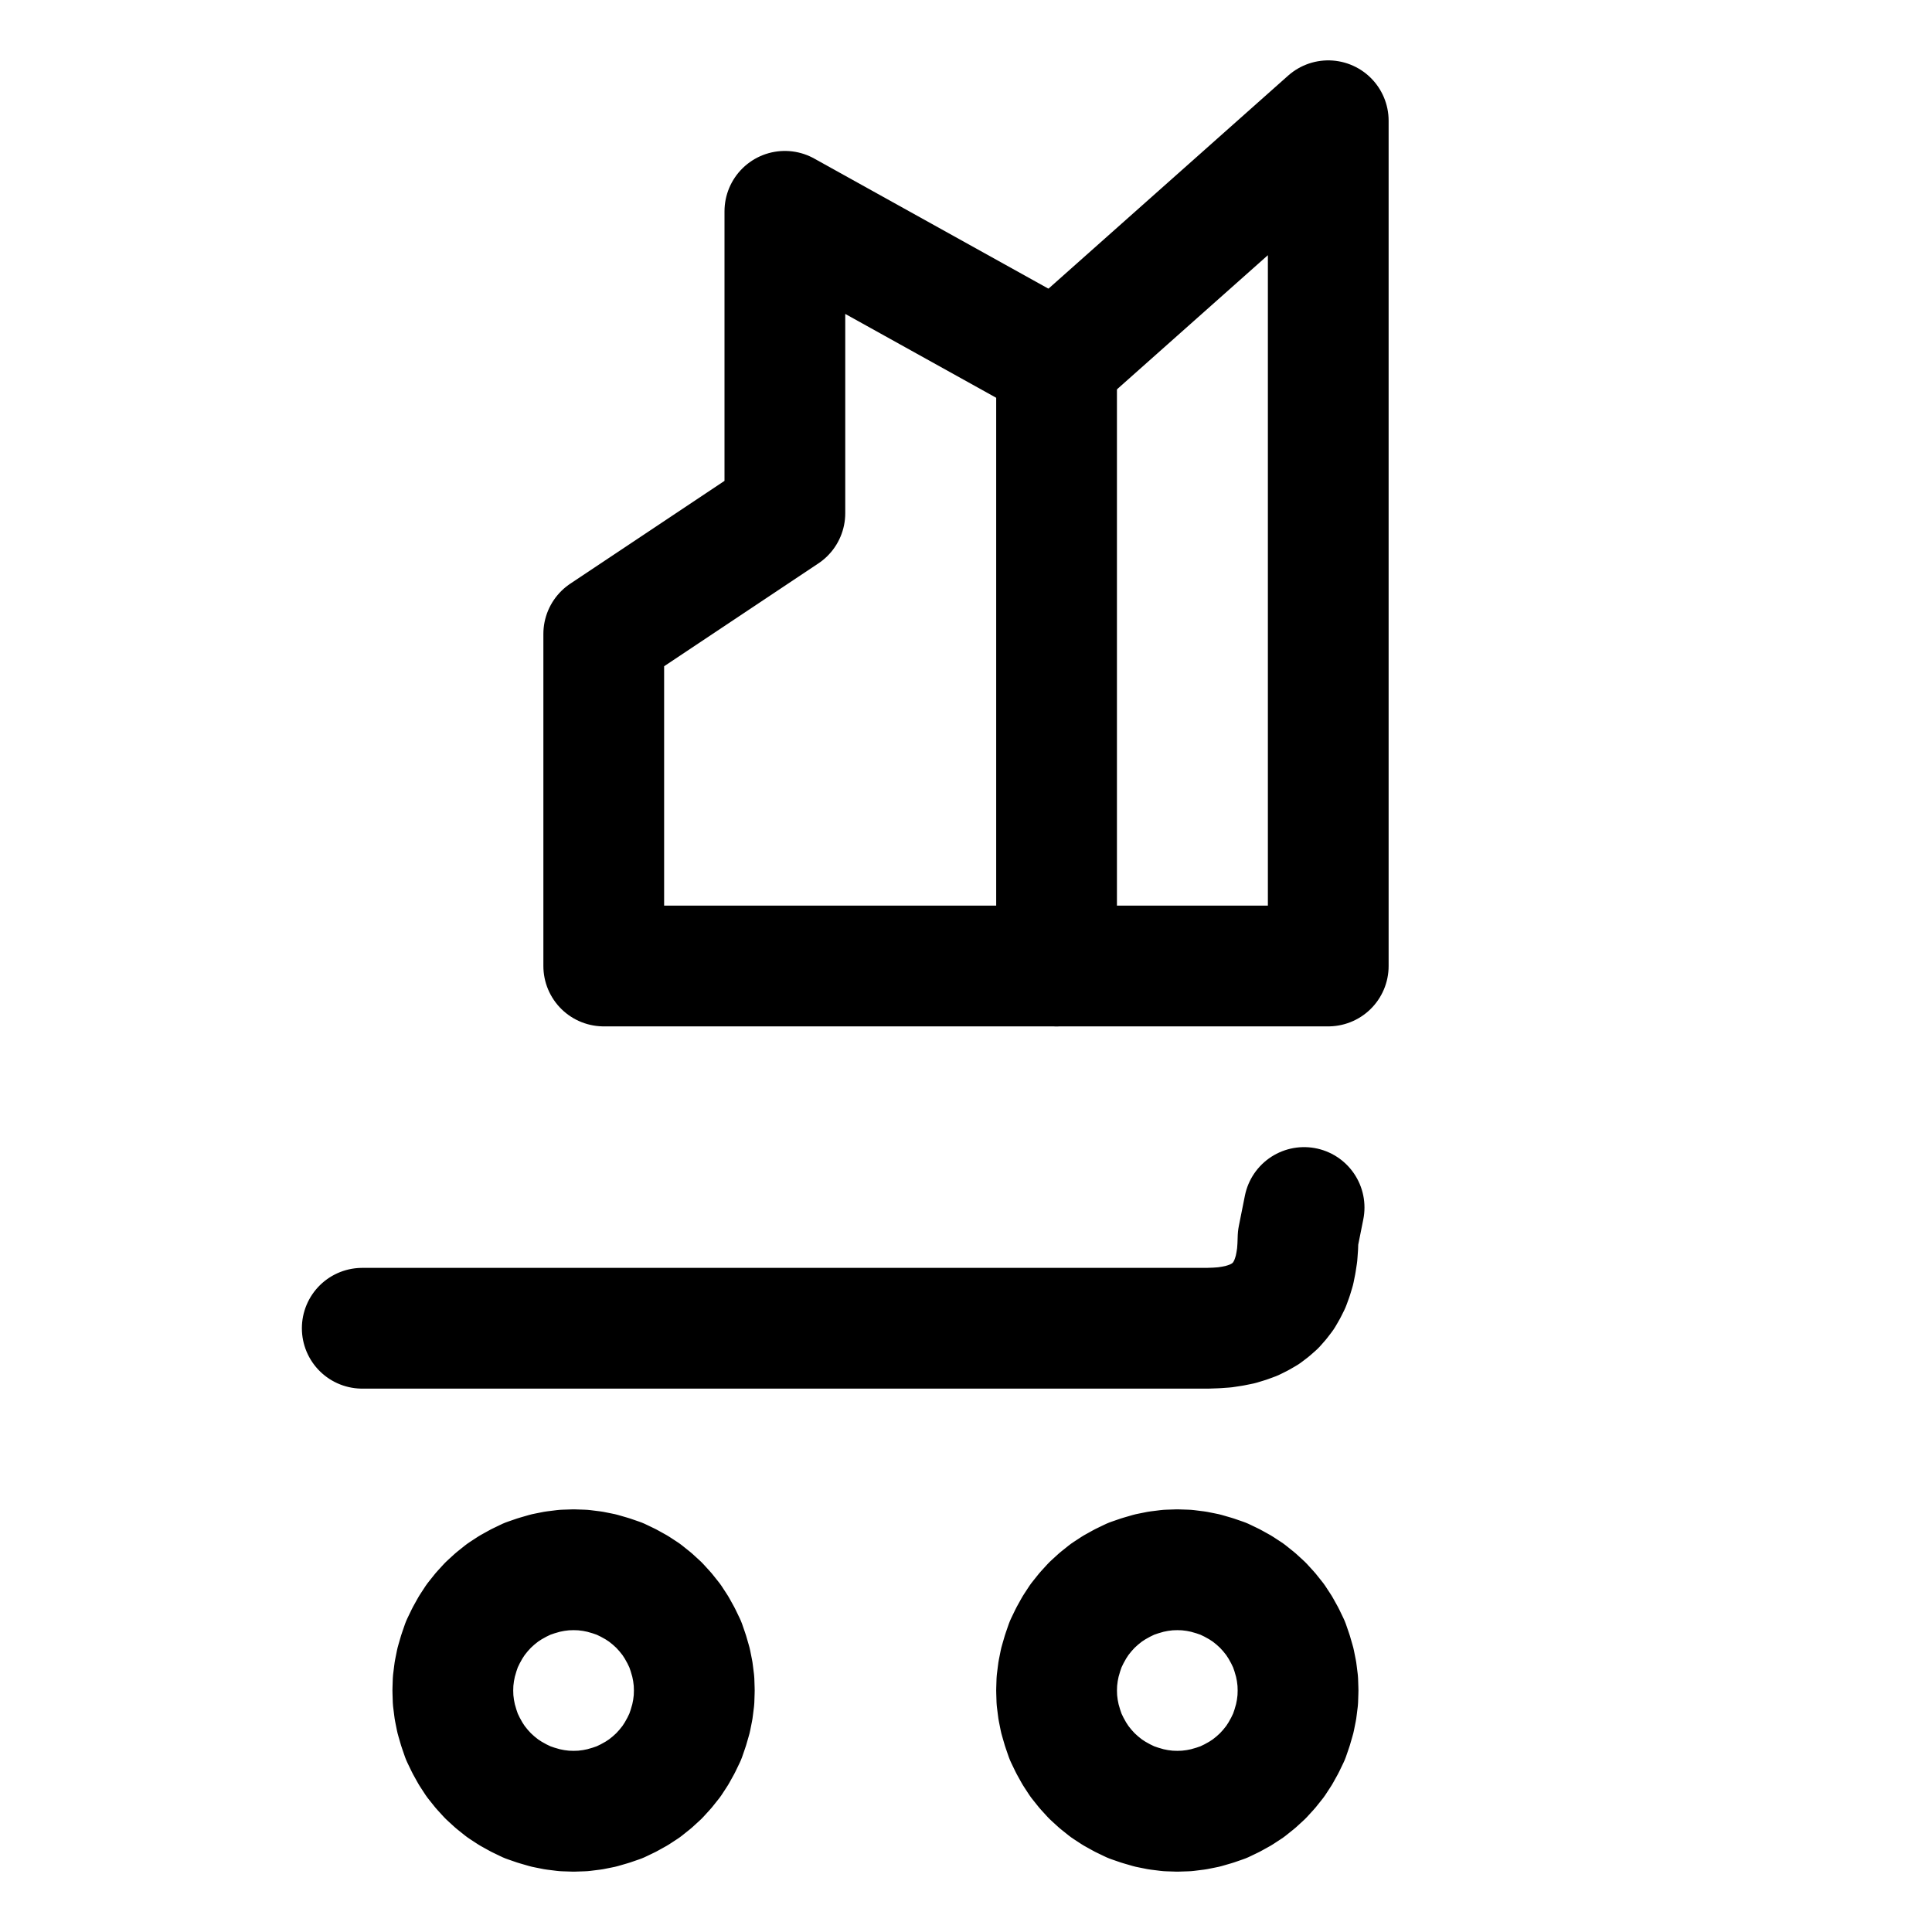
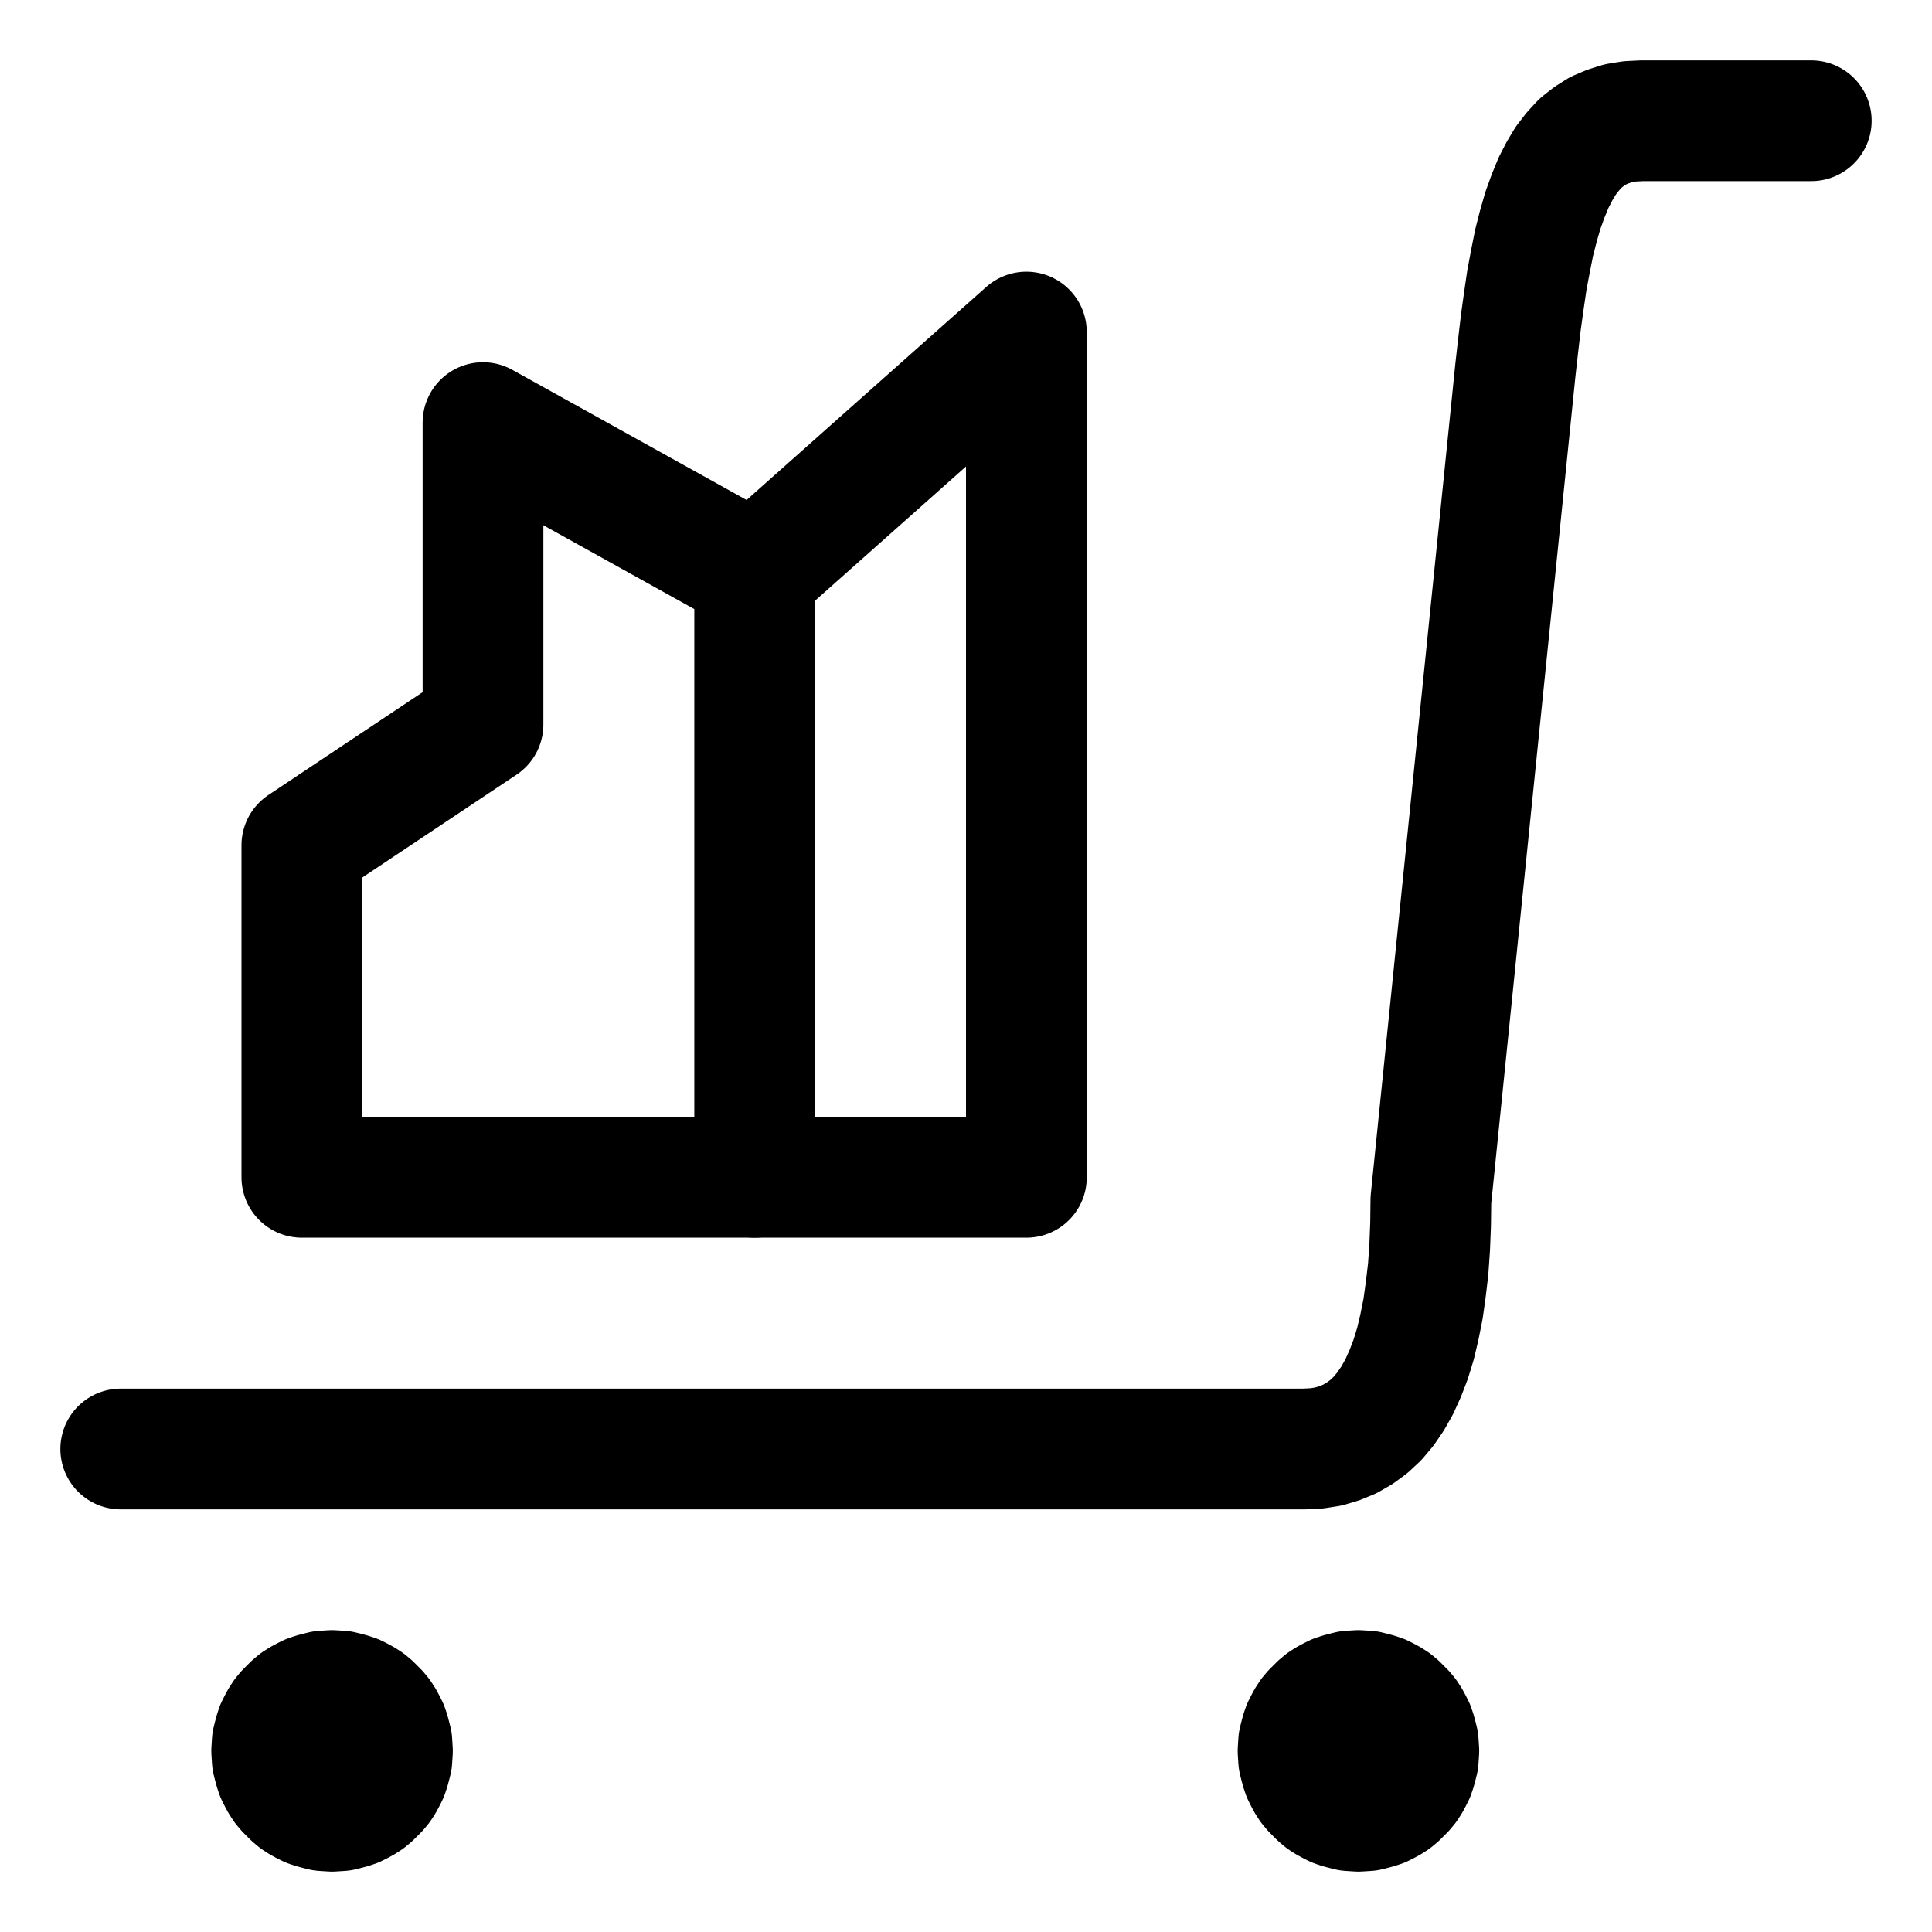
<svg xmlns="http://www.w3.org/2000/svg" width="64" height="64" viewBox="0 0 64 64">
  <g id="main-icon-clipped" stroke="#000000" stroke-width="4" fill="none" stroke-linecap="round" stroke-linejoin="round">
-     <path d="M12.00,44.00L40.00,44.00 M40.00,44.00L40.29,43.99 M40.29,43.99L40.57,43.97 M40.57,43.97L40.83,43.93 M40.83,43.93L41.08,43.88 M41.08,43.88L41.31,43.81 M41.31,43.81L41.53,43.73 M41.53,43.73L41.73,43.63 M41.73,43.63L41.92,43.52 M41.92,43.52L42.09,43.39 M42.09,43.39L42.25,43.25 M42.25,43.25L42.39,43.09 M42.39,43.09L42.52,42.92 M42.52,42.92L42.63,42.73 M42.63,42.73L42.73,42.53 M42.73,42.53L42.81,42.31 M42.81,42.31L42.88,42.08 M42.88,42.08L42.93,41.83 M42.93,41.83L42.97,41.57 M42.97,41.57L42.99,41.29 M42.99,41.29L43.00,41.00 M43.00,41.00L43.20,40.00 M19.00,52.00L19.31,52.01 M19.31,52.01L19.63,52.05 M19.63,52.05L19.93,52.11 M19.93,52.11L20.24,52.20 M20.24,52.20L20.53,52.30 M20.53,52.30L20.82,52.44 M20.82,52.44L21.09,52.59 M21.09,52.59L21.35,52.76 M21.35,52.76L21.60,52.96 M21.60,52.96L21.83,53.17 M21.83,53.17L22.04,53.40 M22.04,53.40L22.24,53.65 M22.24,53.65L22.41,53.91 M22.41,53.91L22.56,54.18 M22.56,54.18L22.70,54.47 M22.70,54.47L22.80,54.76 M22.80,54.76L22.89,55.07 M22.89,55.07L22.95,55.37 M22.95,55.37L22.99,55.69 M22.99,55.69L23.00,56.00 M23.00,56.00L22.99,56.31 M22.99,56.31L22.95,56.63 M22.95,56.63L22.89,56.93 M22.89,56.93L22.80,57.24 M22.80,57.24L22.70,57.53 M22.70,57.53L22.56,57.82 M22.56,57.82L22.41,58.09 M22.41,58.09L22.24,58.35 M22.24,58.35L22.04,58.60 M22.04,58.60L21.83,58.83 M21.83,58.83L21.60,59.04 M21.60,59.04L21.35,59.24 M21.35,59.24L21.09,59.41 M21.09,59.41L20.82,59.56 M20.82,59.56L20.53,59.70 M20.53,59.70L20.24,59.80 M20.24,59.80L19.93,59.89 M19.93,59.89L19.63,59.95 M19.63,59.95L19.31,59.99 M19.31,59.99L19.00,60.00 M19.00,60.00L18.69,59.99 M18.69,59.99L18.37,59.95 M18.37,59.95L18.07,59.89 M18.07,59.89L17.76,59.80 M17.76,59.80L17.47,59.70 M17.47,59.70L17.18,59.56 M17.18,59.56L16.91,59.41 M16.91,59.41L16.65,59.24 M16.65,59.24L16.40,59.04 M16.40,59.04L16.17,58.83 M16.17,58.83L15.96,58.60 M15.96,58.60L15.76,58.35 M15.76,58.35L15.59,58.09 M15.59,58.09L15.44,57.82 M15.44,57.82L15.30,57.53 M15.30,57.53L15.20,57.24 M15.20,57.24L15.11,56.93 M15.11,56.93L15.05,56.63 M15.05,56.63L15.01,56.31 M15.01,56.31L15.00,56.00 M15.00,56.00L15.01,55.69 M15.01,55.69L15.05,55.37 M15.05,55.37L15.11,55.07 M15.11,55.07L15.20,54.76 M15.20,54.76L15.30,54.47 M15.30,54.47L15.44,54.18 M15.44,54.18L15.59,53.91 M15.59,53.91L15.76,53.65 M15.76,53.65L15.96,53.40 M15.96,53.40L16.17,53.17 M16.17,53.17L16.40,52.96 M16.40,52.96L16.65,52.76 M16.65,52.76L16.91,52.59 M16.91,52.59L17.18,52.44 M17.18,52.44L17.47,52.30 M17.47,52.30L17.76,52.20 M17.76,52.20L18.07,52.11 M18.07,52.11L18.37,52.05 M18.37,52.05L18.69,52.01 M18.69,52.01L19.00,52.00 M39.00,52.00L39.31,52.01 M39.31,52.01L39.63,52.05 M39.63,52.05L39.93,52.11 M39.93,52.11L40.24,52.20 M40.24,52.20L40.53,52.30 M40.53,52.30L40.82,52.44 M40.82,52.44L41.09,52.59 M41.09,52.59L41.35,52.76 M41.35,52.76L41.60,52.96 M41.60,52.96L41.83,53.17 M41.83,53.17L42.04,53.40 M42.04,53.40L42.24,53.65 M42.24,53.65L42.41,53.91 M42.41,53.91L42.56,54.18 M42.56,54.18L42.70,54.47 M42.70,54.47L42.80,54.76 M42.80,54.76L42.89,55.07 M42.89,55.07L42.95,55.37 M42.95,55.37L42.99,55.69 M42.99,55.69L43.00,56.00 M43.00,56.00L42.99,56.31 M42.99,56.31L42.95,56.63 M42.95,56.63L42.89,56.93 M42.89,56.93L42.80,57.24 M42.80,57.24L42.70,57.53 M42.70,57.53L42.56,57.82 M42.56,57.82L42.41,58.09 M42.41,58.09L42.24,58.35 M42.24,58.35L42.04,58.60 M42.04,58.60L41.83,58.83 M41.83,58.83L41.60,59.04 M41.60,59.04L41.35,59.24 M41.35,59.24L41.09,59.41 M41.09,59.41L40.82,59.56 M40.82,59.56L40.53,59.70 M40.53,59.70L40.24,59.80 M40.24,59.80L39.93,59.89 M39.93,59.89L39.63,59.95 M39.63,59.95L39.31,59.99 M39.31,59.99L39.00,60.00 M39.00,60.00L38.69,59.99 M38.69,59.99L38.37,59.95 M38.37,59.95L38.07,59.89 M38.07,59.89L37.76,59.80 M37.76,59.80L37.47,59.70 M37.47,59.70L37.18,59.56 M37.18,59.56L36.91,59.41 M36.91,59.41L36.65,59.24 M36.65,59.24L36.40,59.04 M36.40,59.04L36.17,58.83 M36.17,58.83L35.96,58.60 M35.96,58.60L35.76,58.35 M35.76,58.35L35.59,58.09 M35.59,58.09L35.44,57.82 M35.44,57.82L35.30,57.53 M35.30,57.53L35.20,57.24 M35.20,57.24L35.11,56.93 M35.11,56.93L35.05,56.63 M35.05,56.63L35.01,56.31 M35.01,56.31L35.00,56.00 M35.00,56.00L35.01,55.69 M35.01,55.69L35.05,55.37 M35.05,55.37L35.11,55.07 M35.11,55.07L35.20,54.76 M35.20,54.76L35.30,54.47 M35.30,54.47L35.44,54.18 M35.44,54.18L35.59,53.91 M35.59,53.91L35.76,53.65 M35.76,53.65L35.96,53.40 M35.96,53.40L36.17,53.17 M36.17,53.17L36.40,52.96 M36.40,52.96L36.65,52.76 M36.65,52.76L36.91,52.59 M36.91,52.59L37.18,52.44 M37.18,52.44L37.47,52.30 M37.47,52.30L37.76,52.20 M37.76,52.20L38.07,52.11 M38.07,52.11L38.37,52.05 M38.37,52.05L38.69,52.01 M38.69,52.01L39.00,52.00 M12.00,44.00L40.00,44.00 M40.00,44.00L40.29,43.99 M40.29,43.99L40.57,43.97 M40.57,43.97L40.83,43.93 M40.83,43.93L41.08,43.88 M41.08,43.88L41.31,43.81 M41.31,43.81L41.53,43.73 M41.53,43.73L41.73,43.63 M41.73,43.63L41.92,43.52 M41.92,43.52L42.09,43.39 M42.09,43.39L42.25,43.25 M42.25,43.25L42.39,43.09 M42.39,43.09L42.52,42.92 M42.52,42.92L42.63,42.73 M42.63,42.73L42.73,42.53 M42.73,42.53L42.81,42.31 M42.81,42.31L42.88,42.08 M42.88,42.08L42.93,41.83 M42.93,41.83L42.97,41.57 M42.97,41.57L42.99,41.29 M42.99,41.29L43.00,41.00 M43.00,41.00L43.20,40.00 M19.00,52.00L19.31,52.01 M19.31,52.01L19.63,52.05 M19.63,52.05L19.93,52.11 M19.93,52.11L20.24,52.20 M20.24,52.20L20.53,52.30 M20.53,52.30L20.82,52.44 M20.82,52.44L21.09,52.59 M21.09,52.59L21.35,52.76 M21.35,52.76L21.60,52.96 M21.60,52.96L21.83,53.17 M21.83,53.17L22.04,53.40 M22.04,53.40L22.24,53.65 M22.24,53.65L22.41,53.91 M22.41,53.91L22.56,54.18 M22.56,54.18L22.70,54.47 M22.70,54.47L22.80,54.76 M22.80,54.76L22.89,55.07 M22.89,55.07L22.95,55.37 M22.95,55.37L22.99,55.69 M22.99,55.69L23.00,56.00 M23.00,56.00L22.99,56.31 M22.99,56.31L22.95,56.63 M22.95,56.63L22.89,56.93 M22.89,56.93L22.80,57.24 M22.80,57.24L22.70,57.53 M22.70,57.53L22.56,57.82 M22.56,57.82L22.41,58.09 M22.41,58.09L22.24,58.35 M22.24,58.35L22.04,58.60 M22.04,58.60L21.83,58.83 M21.83,58.83L21.60,59.04 M21.60,59.04L21.35,59.24 M21.35,59.24L21.09,59.41 M21.09,59.41L20.82,59.56 M20.82,59.56L20.53,59.70 M20.53,59.70L20.24,59.80 M20.24,59.80L19.93,59.89 M19.93,59.89L19.63,59.95 M19.63,59.95L19.31,59.99 M19.31,59.99L19.00,60.00 M19.00,60.00L18.69,59.99 M18.69,59.99L18.37,59.95 M18.37,59.95L18.07,59.89 M18.07,59.89L17.76,59.80 M17.76,59.80L17.47,59.70 M17.47,59.70L17.18,59.56 M17.18,59.56L16.91,59.41 M16.91,59.41L16.65,59.24 M16.65,59.24L16.40,59.04 M16.40,59.04L16.17,58.83 M16.17,58.83L15.96,58.60 M15.96,58.60L15.76,58.35 M15.76,58.35L15.59,58.09 M15.59,58.09L15.44,57.82 M15.44,57.82L15.30,57.53 M15.30,57.53L15.20,57.24 M15.20,57.24L15.11,56.93 M15.11,56.93L15.05,56.63 M15.05,56.63L15.01,56.31 M15.01,56.31L15.00,56.00 M15.00,56.00L15.01,55.69 M15.01,55.69L15.05,55.37 M15.05,55.37L15.11,55.07 M15.11,55.07L15.20,54.76 M15.20,54.76L15.30,54.47 M15.30,54.47L15.44,54.18 M15.44,54.18L15.59,53.91 M15.59,53.91L15.76,53.65 M15.76,53.65L15.96,53.40 M15.96,53.40L16.17,53.17 M16.17,53.17L16.40,52.96 M16.40,52.96L16.65,52.76 M16.65,52.76L16.91,52.59 M16.91,52.59L17.18,52.44 M17.18,52.44L17.47,52.30 M17.47,52.30L17.76,52.20 M17.76,52.20L18.07,52.11 M18.07,52.11L18.37,52.05 M18.37,52.05L18.69,52.01 M18.69,52.01L19.00,52.00 M39.00,52.00L39.31,52.01 M39.31,52.01L39.63,52.05 M39.63,52.05L39.93,52.11 M39.93,52.11L40.24,52.20 M40.24,52.20L40.53,52.30 M40.53,52.30L40.82,52.44 M40.82,52.44L41.09,52.59 M41.09,52.59L41.35,52.76 M41.35,52.76L41.60,52.96 M41.60,52.96L41.83,53.17 M41.83,53.17L42.04,53.40 M42.04,53.40L42.24,53.65 M42.24,53.65L42.41,53.91 M42.41,53.91L42.56,54.18 M42.56,54.18L42.70,54.47 M42.70,54.47L42.80,54.76 M42.80,54.76L42.89,55.07 M42.89,55.07L42.95,55.37 M42.95,55.37L42.99,55.69 M42.99,55.69L43.00,56.00 M43.00,56.00L42.99,56.31 M42.99,56.31L42.95,56.63 M42.95,56.63L42.89,56.93 M42.89,56.93L42.80,57.24 M42.80,57.24L42.70,57.53 M42.70,57.53L42.56,57.82 M42.56,57.82L42.41,58.09 M42.41,58.09L42.24,58.35 M42.24,58.35L42.04,58.60 M42.04,58.60L41.83,58.83 M41.83,58.83L41.60,59.04 M41.60,59.04L41.35,59.24 M41.35,59.24L41.09,59.41 M41.09,59.41L40.82,59.56 M40.82,59.56L40.53,59.70 M40.53,59.70L40.24,59.80 M40.24,59.80L39.93,59.89 M39.93,59.89L39.63,59.95 M39.63,59.95L39.31,59.99 M39.31,59.99L39.00,60.00 M39.00,60.00L38.69,59.99 M38.69,59.99L38.37,59.95 M38.37,59.95L38.07,59.89 M38.07,59.89L37.76,59.80 M37.76,59.80L37.47,59.70 M37.47,59.70L37.18,59.56 M37.18,59.56L36.91,59.41 M36.91,59.41L36.65,59.24 M36.65,59.24L36.40,59.04 M36.40,59.04L36.17,58.83 M36.17,58.83L35.96,58.60 M35.96,58.60L35.76,58.35 M35.76,58.35L35.59,58.09 M35.59,58.09L35.44,57.82 M35.44,57.82L35.30,57.53 M35.30,57.53L35.20,57.24 M35.20,57.24L35.11,56.93 M35.11,56.93L35.05,56.63 M35.05,56.63L35.01,56.31 M35.01,56.31L35.00,56.00 M35.00,56.00L35.01,55.69 M35.01,55.69L35.05,55.37 M35.05,55.37L35.11,55.07 M35.11,55.07L35.20,54.76 M35.20,54.76L35.30,54.47 M35.30,54.47L35.44,54.18 M35.44,54.18L35.59,53.91 M35.59,53.91L35.76,53.65 M35.76,53.65L35.96,53.40 M35.96,53.40L36.17,53.17 M36.17,53.17L36.40,52.96 M36.40,52.96L36.65,52.76 M36.65,52.76L36.91,52.59 M36.91,52.59L37.18,52.44 M37.18,52.44L37.47,52.30 M37.47,52.30L37.76,52.20 M37.76,52.20L38.07,52.11 M38.07,52.11L38.37,52.05 M38.37,52.05L38.69,52.01 M38.69,52.01L39.00,52.00" />
+     <path d="M4.00,48.00L43.20,48.00 M43.20,48.00L43.61,47.98 M43.61,47.98L44.00,47.92 M44.00,47.92L44.37,47.81 M44.37,47.81L44.71,47.67 M44.71,47.67L45.04,47.48 M45.04,47.48L45.34,47.26 M45.34,47.26L45.63,46.99 M45.63,46.99L45.89,46.68 M45.89,46.68L46.13,46.33 M46.13,46.33L46.35,45.94 M46.35,45.94L46.55,45.50 M46.55,45.50L46.73,45.03 M46.73,45.03L46.89,44.51 M46.89,44.51L47.02,43.96 M47.02,43.96L47.14,43.36 M47.14,43.36L47.23,42.72 M47.23,42.72L47.31,42.04 M47.31,42.04L47.36,41.32 M47.36,41.32L47.39,40.55 M47.39,40.55L47.40,39.75 M47.40,39.75L50.20,12.25 M50.20,12.25L50.29,11.45 M50.29,11.45L50.38,10.68 M50.38,10.68L50.48,9.96 M50.48,9.96L50.58,9.28 M50.58,9.28L50.70,8.64 M50.70,8.64L50.82,8.04 M50.82,8.04L50.96,7.49 M50.96,7.49L51.11,6.97 M51.11,6.97L51.28,6.50 M51.28,6.50L51.46,6.06 M51.46,6.06L51.66,5.67 M51.66,5.67L51.87,5.32 M51.87,5.32L52.11,5.01 M52.11,5.01L52.36,4.74 M52.36,4.74L52.64,4.52 M52.64,4.52L52.94,4.33 M52.94,4.33L53.27,4.19 M53.27,4.19L53.62,4.08 M53.62,4.08L53.99,4.02 M53.99,4.02L54.40,4.00 M54.40,4.00L60.00,4.00 M11.00,56.00L11.16,56.01 M11.16,56.01L11.31,56.02 M11.31,56.02L11.47,56.06 M11.47,56.06L11.62,56.10 M11.62,56.10L11.77,56.15 M11.77,56.15L11.91,56.22 M11.91,56.22L12.04,56.29 M12.04,56.29L12.18,56.38 M12.18,56.38L12.30,56.48 M12.30,56.48L12.41,56.59 M12.41,56.59L12.52,56.70 M12.52,56.70L12.62,56.82 M12.62,56.82L12.71,56.96 M12.71,56.96L12.78,57.09 M12.78,57.09L12.85,57.23 M12.85,57.23L12.90,57.38 M12.90,57.38L12.94,57.53 M12.94,57.53L12.98,57.69 M12.98,57.69L12.99,57.84 M12.99,57.84L13.00,58.00 M13.00,58.00L12.99,58.16 M12.99,58.16L12.98,58.31 M12.98,58.31L12.94,58.47 M12.94,58.47L12.90,58.62 M12.90,58.62L12.85,58.77 M12.85,58.77L12.78,58.91 M12.78,58.91L12.71,59.04 M12.71,59.04L12.62,59.18 M12.62,59.18L12.52,59.30 M12.52,59.30L12.41,59.41 M12.41,59.41L12.30,59.52 M12.30,59.52L12.18,59.62 M12.18,59.62L12.04,59.71 M12.04,59.71L11.91,59.78 M11.91,59.78L11.77,59.85 M11.77,59.85L11.62,59.90 M11.62,59.90L11.47,59.94 M11.47,59.94L11.31,59.98 M11.31,59.98L11.16,59.99 M11.16,59.99L11.00,60.00 M11.00,60.00L10.84,59.99 M10.84,59.99L10.69,59.98 M10.69,59.98L10.53,59.94 M10.53,59.94L10.38,59.90 M10.38,59.90L10.23,59.85 M10.23,59.85L10.09,59.78 M10.09,59.78L9.96,59.71 M9.96,59.71L9.82,59.62 M9.82,59.62L9.70,59.52 M9.70,59.52L9.59,59.41 M9.59,59.41L9.48,59.30 M9.48,59.30L9.38,59.18 M9.38,59.18L9.29,59.04 M9.29,59.04L9.22,58.91 M9.22,58.91L9.15,58.77 M9.15,58.77L9.10,58.62 M9.10,58.62L9.06,58.47 M9.06,58.47L9.02,58.31 M9.02,58.31L9.01,58.16 M9.01,58.16L9.00,58.00 M9.00,58.00L9.01,57.84 M9.01,57.84L9.02,57.69 M9.02,57.69L9.06,57.53 M9.06,57.53L9.10,57.38 M9.10,57.38L9.15,57.23 M9.15,57.23L9.22,57.09 M9.22,57.09L9.29,56.96 M9.29,56.96L9.38,56.82 M9.38,56.82L9.48,56.70 M9.48,56.70L9.59,56.59 M9.59,56.59L9.70,56.48 M9.70,56.48L9.82,56.38 M9.82,56.38L9.96,56.29 M9.96,56.29L10.09,56.22 M10.09,56.22L10.23,56.15 M10.23,56.15L10.38,56.10 M10.38,56.10L10.53,56.06 M10.53,56.06L10.69,56.02 M10.69,56.02L10.84,56.01 M10.84,56.01L11.00,56.00 M45.00,56.00L45.16,56.01 M45.16,56.01L45.31,56.02 M45.31,56.02L45.47,56.06 M45.47,56.06L45.62,56.10 M45.62,56.10L45.77,56.15 M45.77,56.15L45.91,56.22 M45.91,56.22L46.04,56.29 M46.04,56.29L46.18,56.38 M46.18,56.38L46.30,56.48 M46.30,56.48L46.41,56.59 M46.41,56.59L46.52,56.70 M46.52,56.70L46.62,56.82 M46.62,56.82L46.71,56.96 M46.71,56.96L46.78,57.09 M46.78,57.09L46.85,57.23 M46.85,57.23L46.90,57.38 M46.90,57.38L46.94,57.53 M46.94,57.53L46.98,57.69 M46.98,57.69L46.99,57.84 M46.99,57.84L47.00,58.00 M47.00,58.00L46.99,58.16 M46.99,58.16L46.98,58.31 M46.98,58.31L46.94,58.47 M46.94,58.47L46.90,58.62 M46.90,58.62L46.85,58.77 M46.85,58.77L46.78,58.91 M46.78,58.91L46.71,59.04 M46.71,59.04L46.62,59.18 M46.62,59.18L46.52,59.30 M46.52,59.30L46.41,59.41 M46.41,59.41L46.30,59.52 M46.30,59.52L46.18,59.62 M46.18,59.62L46.04,59.71 M46.04,59.71L45.91,59.78 M45.91,59.78L45.77,59.85 M45.77,59.85L45.62,59.90 M45.62,59.90L45.47,59.94 M45.47,59.94L45.31,59.98 M45.31,59.98L45.16,59.99 M45.16,59.99L45.00,60.00 M45.00,60.00L44.84,59.99 M44.84,59.99L44.69,59.98 M44.69,59.98L44.53,59.94 M44.53,59.94L44.38,59.90 M44.38,59.90L44.23,59.85 M44.23,59.85L44.09,59.78 M44.09,59.78L43.96,59.71 M43.96,59.71L43.82,59.62 M43.82,59.62L43.70,59.52 M43.70,59.52L43.59,59.41 M43.59,59.41L43.48,59.30 M43.48,59.30L43.38,59.18 M43.38,59.18L43.29,59.04 M43.29,59.04L43.22,58.91 M43.22,58.91L43.15,58.77 M43.15,58.77L43.10,58.62 M43.10,58.62L43.06,58.47 M43.06,58.47L43.02,58.31 M43.02,58.31L43.01,58.16 M43.01,58.16L43.00,58.00 M43.00,58.00L43.01,57.84 M43.01,57.84L43.02,57.69 M43.02,57.69L43.06,57.53 M43.06,57.53L43.10,57.38 M43.10,57.38L43.15,57.23 M43.15,57.23L43.22,57.09 M43.22,57.09L43.29,56.96 M43.29,56.96L43.38,56.82 M43.38,56.82L43.48,56.70 M43.48,56.70L43.59,56.59 M43.59,56.59L43.70,56.48 M43.70,56.48L43.82,56.38 M43.82,56.38L43.96,56.29 M43.96,56.29L44.09,56.22 M44.09,56.22L44.23,56.15 M44.23,56.15L44.38,56.10 M44.38,56.10L44.53,56.06 M44.53,56.06L44.69,56.02 M44.69,56.02L44.84,56.01 M44.84,56.01L45.00,56.00 M4.00,48.00L43.20,48.00 M43.20,48.00L43.61,47.98 M43.61,47.98L44.00,47.92 M44.00,47.92L44.37,47.81 M44.37,47.81L44.71,47.67 M44.71,47.67L45.04,47.48 M45.04,47.48L45.34,47.26 M45.34,47.26L45.63,46.99 M45.63,46.99L45.89,46.68 M45.89,46.68L46.13,46.33 M46.13,46.33L46.35,45.94 M46.35,45.94L46.55,45.50 M46.55,45.50L46.73,45.03 M46.73,45.03L46.89,44.51 M46.89,44.51L47.02,43.96 M47.02,43.96L47.14,43.36 M47.14,43.36L47.23,42.72 M47.23,42.72L47.31,42.04 M47.31,42.04L47.36,41.32 M47.36,41.32L47.39,40.55 M47.39,40.55L47.40,39.75 M47.40,39.75L50.20,12.25 M50.20,12.25L50.29,11.45 M50.29,11.45L50.38,10.68 M50.38,10.68L50.48,9.96 M50.48,9.96L50.58,9.28 M50.58,9.28L50.70,8.64 M50.70,8.64L50.82,8.04 M50.82,8.04L50.96,7.49 M50.96,7.49L51.11,6.97 M51.11,6.97L51.28,6.50 M51.28,6.50L51.46,6.06 M51.46,6.06L51.66,5.67 M51.66,5.67L51.87,5.32 M51.87,5.32L52.11,5.01 M52.11,5.01L52.36,4.74 M52.36,4.74L52.64,4.52 M52.64,4.52L52.94,4.33 M52.94,4.33L53.27,4.19 M53.27,4.19L53.62,4.08 M53.62,4.08L53.99,4.02 M53.99,4.02L54.40,4.00 M54.40,4.00L60.00,4.00 M11.00,56.00L11.16,56.01 M11.16,56.01L11.31,56.02 M11.31,56.02L11.47,56.06 M11.47,56.06L11.62,56.10 M11.62,56.10L11.77,56.15 M11.77,56.15L11.91,56.22 M11.91,56.22L12.04,56.29 M12.04,56.29L12.18,56.38 M12.18,56.38L12.30,56.48 M12.30,56.48L12.41,56.59 M12.41,56.59L12.52,56.70 M12.52,56.70L12.62,56.82 M12.62,56.82L12.71,56.96 M12.71,56.96L12.78,57.09 M12.78,57.09L12.85,57.23 M12.85,57.23L12.90,57.38 M12.90,57.38L12.94,57.53 M12.94,57.53L12.98,57.69 M12.98,57.69L12.99,57.84 M12.99,57.84L13.00,58.00 M13.00,58.00L12.99,58.16 M12.99,58.16L12.98,58.31 M12.98,58.31L12.94,58.47 M12.94,58.47L12.90,58.62 M12.90,58.62L12.85,58.77 M12.85,58.77L12.78,58.91 M12.78,58.91L12.71,59.04 M12.71,59.04L12.62,59.18 M12.62,59.18L12.52,59.30 M12.52,59.30L12.41,59.41 M12.41,59.41L12.30,59.52 M12.30,59.52L12.18,59.62 M12.18,59.62L12.04,59.71 M12.04,59.71L11.91,59.78 M11.91,59.78L11.77,59.85 M11.77,59.85L11.62,59.90 M11.62,59.90L11.47,59.94 M11.47,59.94L11.31,59.98 M11.31,59.98L11.16,59.99 M11.16,59.99L11.00,60.00 M11.00,60.00L10.84,59.99 M10.84,59.99L10.69,59.98 M10.69,59.98L10.53,59.94 M10.53,59.94L10.38,59.90 M10.38,59.90L10.23,59.85 M10.23,59.85L10.09,59.78 M10.09,59.78L9.96,59.71 M9.96,59.71L9.82,59.62 M9.82,59.62L9.70,59.52 M9.70,59.52L9.59,59.41 M9.59,59.41L9.48,59.30 M9.48,59.30L9.38,59.18 M9.38,59.18L9.29,59.04 M9.29,59.04L9.22,58.91 M9.22,58.91L9.15,58.77 M9.15,58.77L9.10,58.62 M9.10,58.62L9.06,58.47 M9.06,58.47L9.02,58.31 M9.02,58.31L9.01,58.16 M9.01,58.16L9.00,58.00 M9.00,58.00L9.01,57.84 M9.01,57.84L9.02,57.69 M9.02,57.69L9.06,57.53 M9.06,57.53L9.10,57.38 M9.10,57.38L9.15,57.23 M9.15,57.23L9.22,57.09 M9.22,57.09L9.29,56.96 M9.29,56.96L9.38,56.82 M9.38,56.82L9.48,56.70 M9.48,56.70L9.59,56.59 M9.59,56.59L9.70,56.48 M9.70,56.48L9.82,56.38 M9.82,56.38L9.96,56.29 M9.96,56.29L10.09,56.22 M10.09,56.22L10.23,56.15 M10.23,56.15L10.38,56.10 M10.38,56.10L10.53,56.06 M10.53,56.06L10.69,56.02 M10.69,56.02L10.84,56.01 M10.84,56.01L11.00,56.00 M45.00,56.00L45.16,56.01 M45.16,56.01L45.31,56.02 M45.31,56.02L45.47,56.06 M45.47,56.06L45.62,56.10 M45.62,56.10L45.77,56.15 M45.77,56.15L45.91,56.22 M45.91,56.22L46.04,56.29 M46.04,56.29L46.18,56.38 M46.18,56.38L46.30,56.48 M46.30,56.48L46.41,56.59 M46.41,56.59L46.52,56.70 M46.52,56.70L46.62,56.82 M46.62,56.82L46.71,56.96 M46.71,56.96L46.78,57.09 M46.78,57.09L46.85,57.23 M46.85,57.23L46.90,57.38 M46.90,57.38L46.94,57.53 M46.94,57.53L46.98,57.69 M46.98,57.69L46.99,57.84 M46.99,57.84L47.00,58.00 M47.00,58.00L46.99,58.16 M46.99,58.16L46.98,58.31 M46.98,58.31L46.94,58.47 M46.94,58.47L46.90,58.62 M46.90,58.62L46.85,58.77 M46.85,58.77L46.78,58.91 M46.78,58.91L46.71,59.04 M46.71,59.04L46.62,59.18 M46.62,59.18L46.52,59.30 M46.52,59.30L46.41,59.41 M46.41,59.41L46.30,59.52 M46.30,59.52L46.18,59.62 M46.18,59.62L46.04,59.71 M46.04,59.71L45.91,59.78 M45.91,59.78L45.77,59.85 M45.77,59.85L45.62,59.90 M45.62,59.90L45.47,59.94 M45.47,59.94L45.31,59.98 M45.31,59.98L45.16,59.99 M45.16,59.99L45.00,60.00 M45.00,60.00L44.84,59.99 M44.84,59.99L44.69,59.98 M44.69,59.98L44.53,59.94 M44.53,59.94L44.38,59.90 M44.38,59.90L44.23,59.85 M44.23,59.85L44.09,59.78 M44.09,59.78L43.96,59.71 M43.96,59.71L43.82,59.62 M43.82,59.62L43.70,59.52 M43.70,59.52L43.59,59.41 M43.59,59.41L43.48,59.30 M43.48,59.30L43.38,59.18 M43.38,59.18L43.29,59.04 M43.29,59.04L43.22,58.91 M43.22,58.91L43.15,58.77 M43.15,58.77L43.10,58.62 M43.10,58.62L43.06,58.47 M43.06,58.47L43.02,58.31 M43.02,58.31L43.01,58.16 M43.01,58.16L43.00,58.00 M43.00,58.00L43.01,57.84 M43.01,57.84L43.02,57.69 M43.02,57.69L43.06,57.53 M43.06,57.53L43.10,57.38 M43.10,57.38L43.15,57.23 M43.15,57.23L43.22,57.09 M43.22,57.09L43.29,56.96 M43.29,56.96L43.38,56.82 M43.38,56.82L43.48,56.70 M43.48,56.70L43.59,56.59 M43.59,56.59L43.70,56.48 M43.70,56.48L43.82,56.38 M43.82,56.38L43.96,56.29 M43.96,56.29L44.09,56.22 M44.09,56.22L44.23,56.15 M44.23,56.15L44.38,56.10 M44.38,56.10L44.53,56.06 M44.53,56.06L44.69,56.02 M44.69,56.02L44.84,56.01 M44.84,56.01L45.00,56.00" />
  </g>
-   <g fill="none" stroke="currentColor" stroke-width="4.0" stroke-linecap="round" stroke-linejoin="round" id="state-icon" transform="translate(16 2) scale(1)">
-     <path id="sub-source-path-1-1" d="M4 30L4 19L10 15L10 5L19 10L19 30L4 30" />
-     <path id="sub-source-path-2-1" d="M19 10L28 2L28 30L19 30" />
+   <g fill="none" stroke="currentColor" stroke-width="4.0" stroke-linecap="round" stroke-linejoin="round" id="state-icon" transform="translate(0 0) scale(1)">
+     <path d="M 10 39 L 10 28 L 16 24 L 16 14 L 25 19 L 25 39 L 10 39" />
+     <path d="M 25 19 L 34 11 L 34 39 L 25 39" />
  </g>
</svg>
